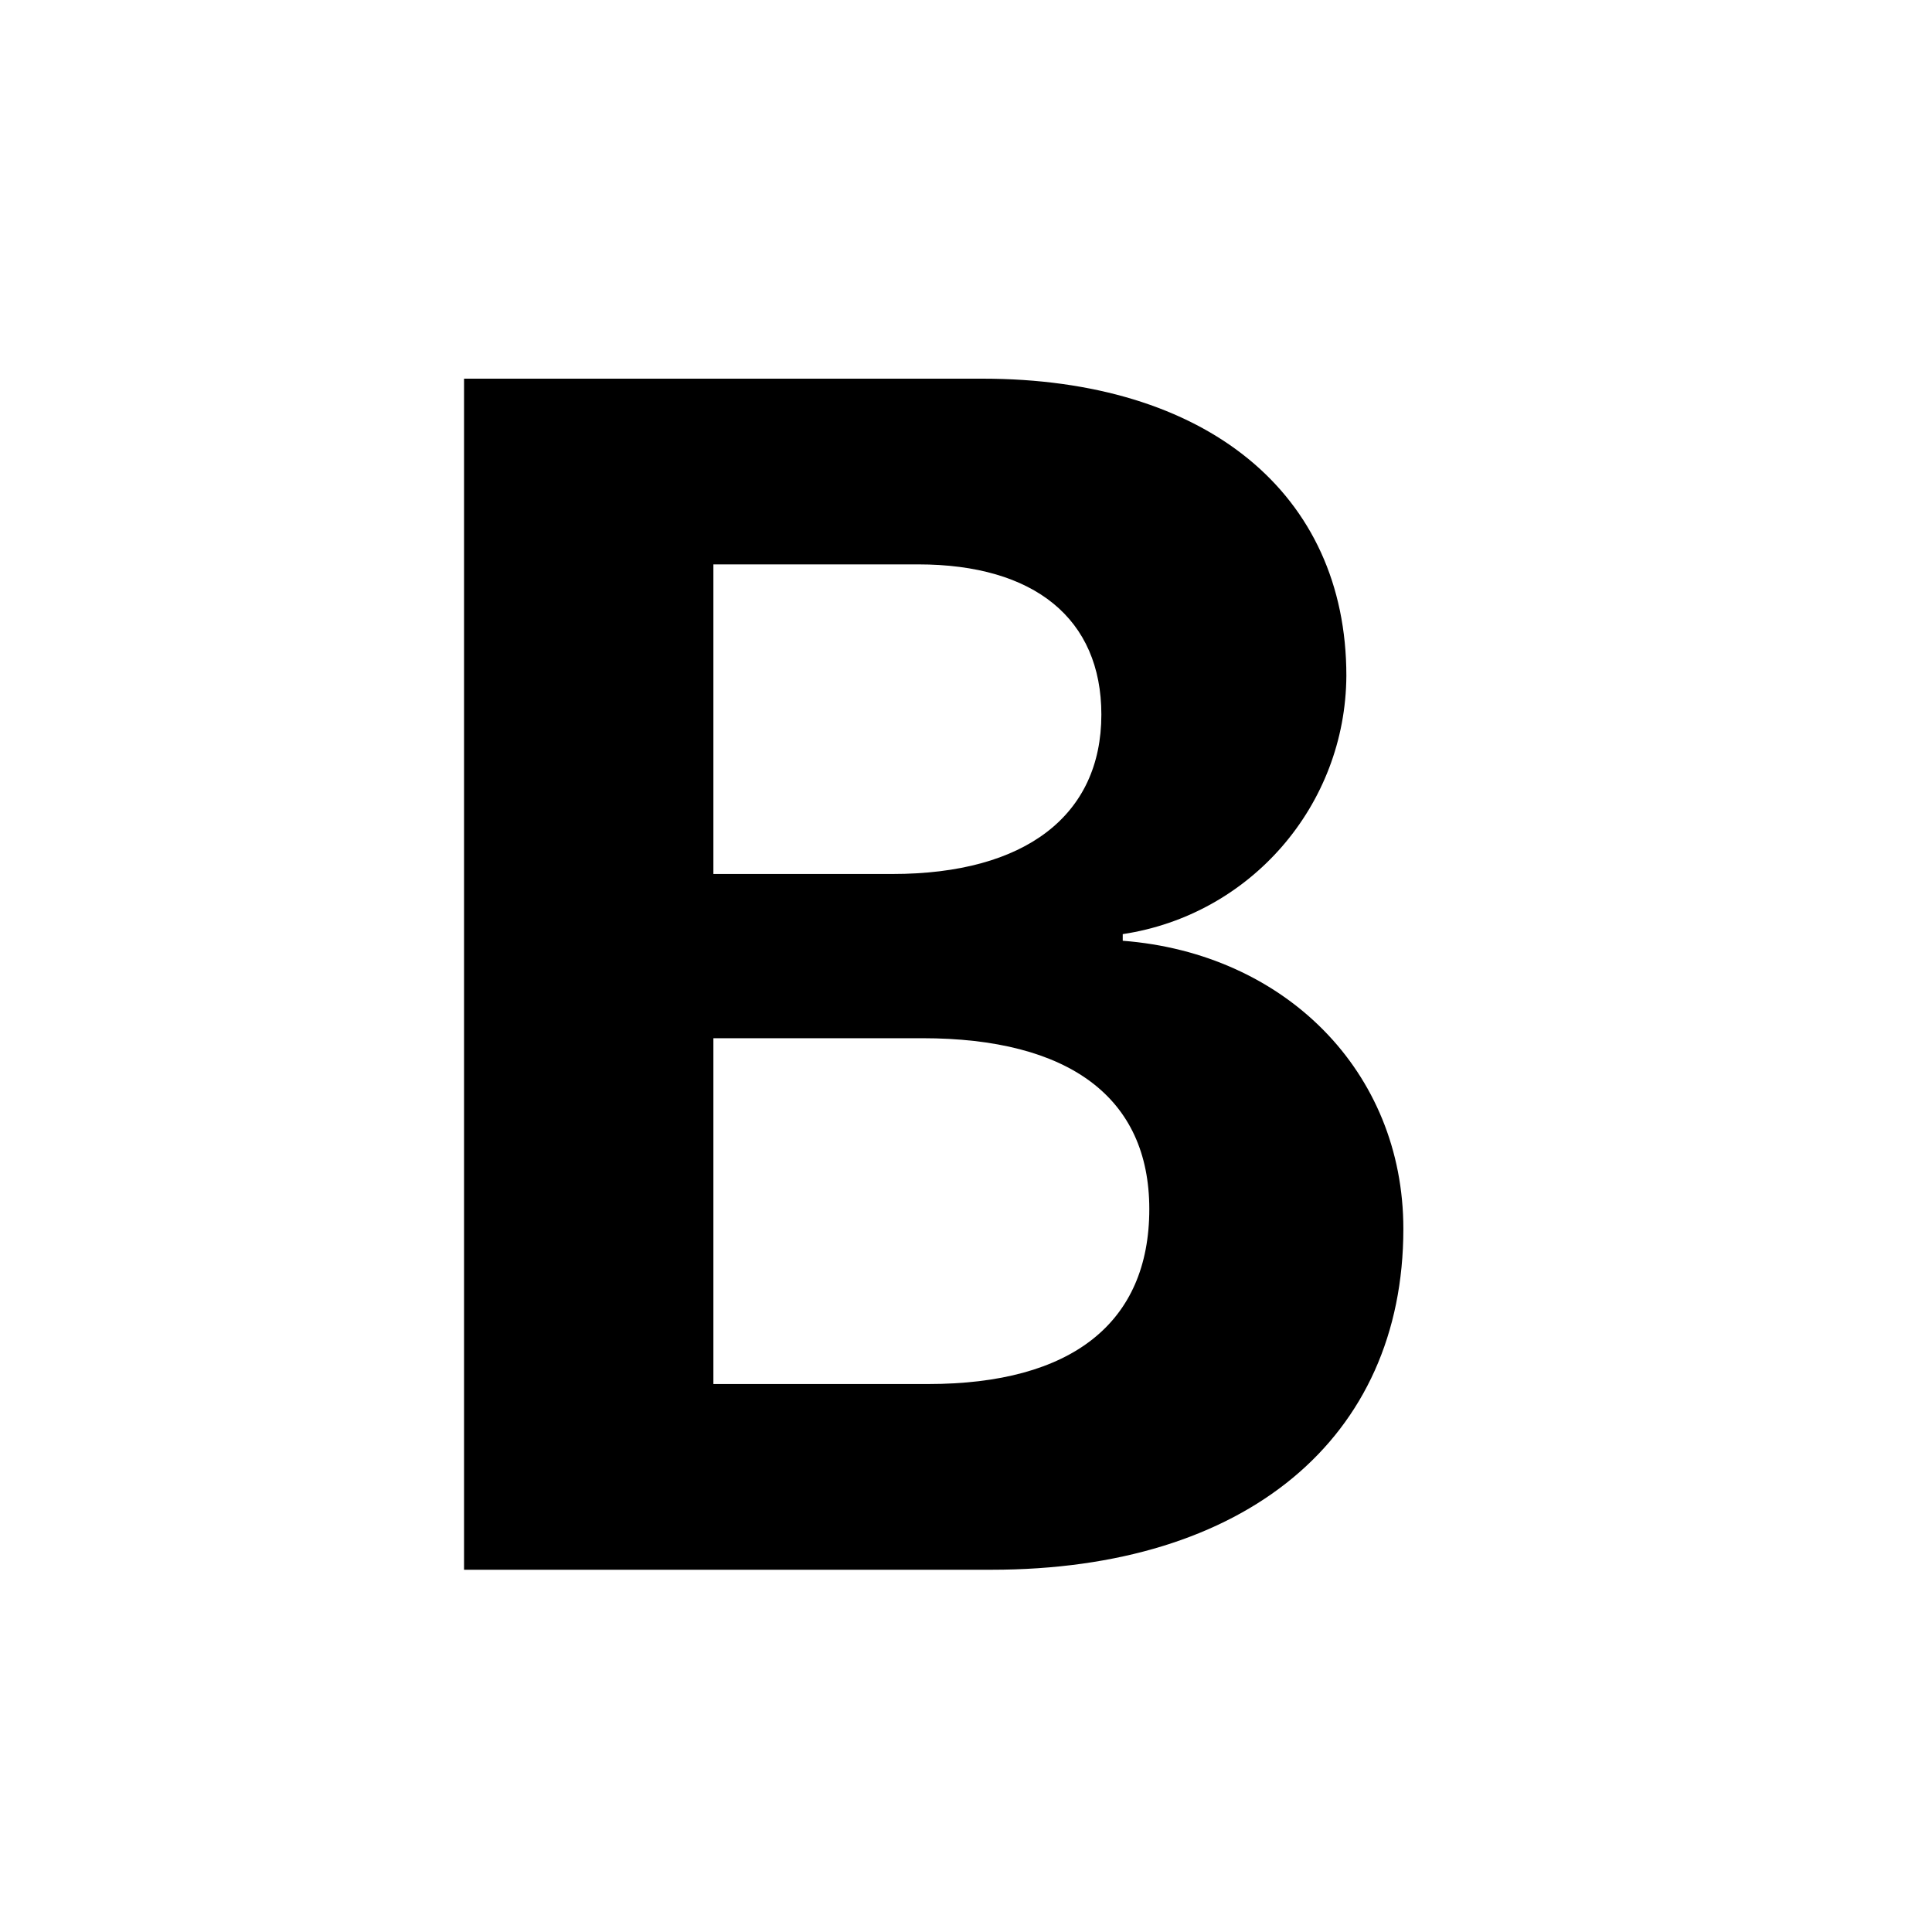
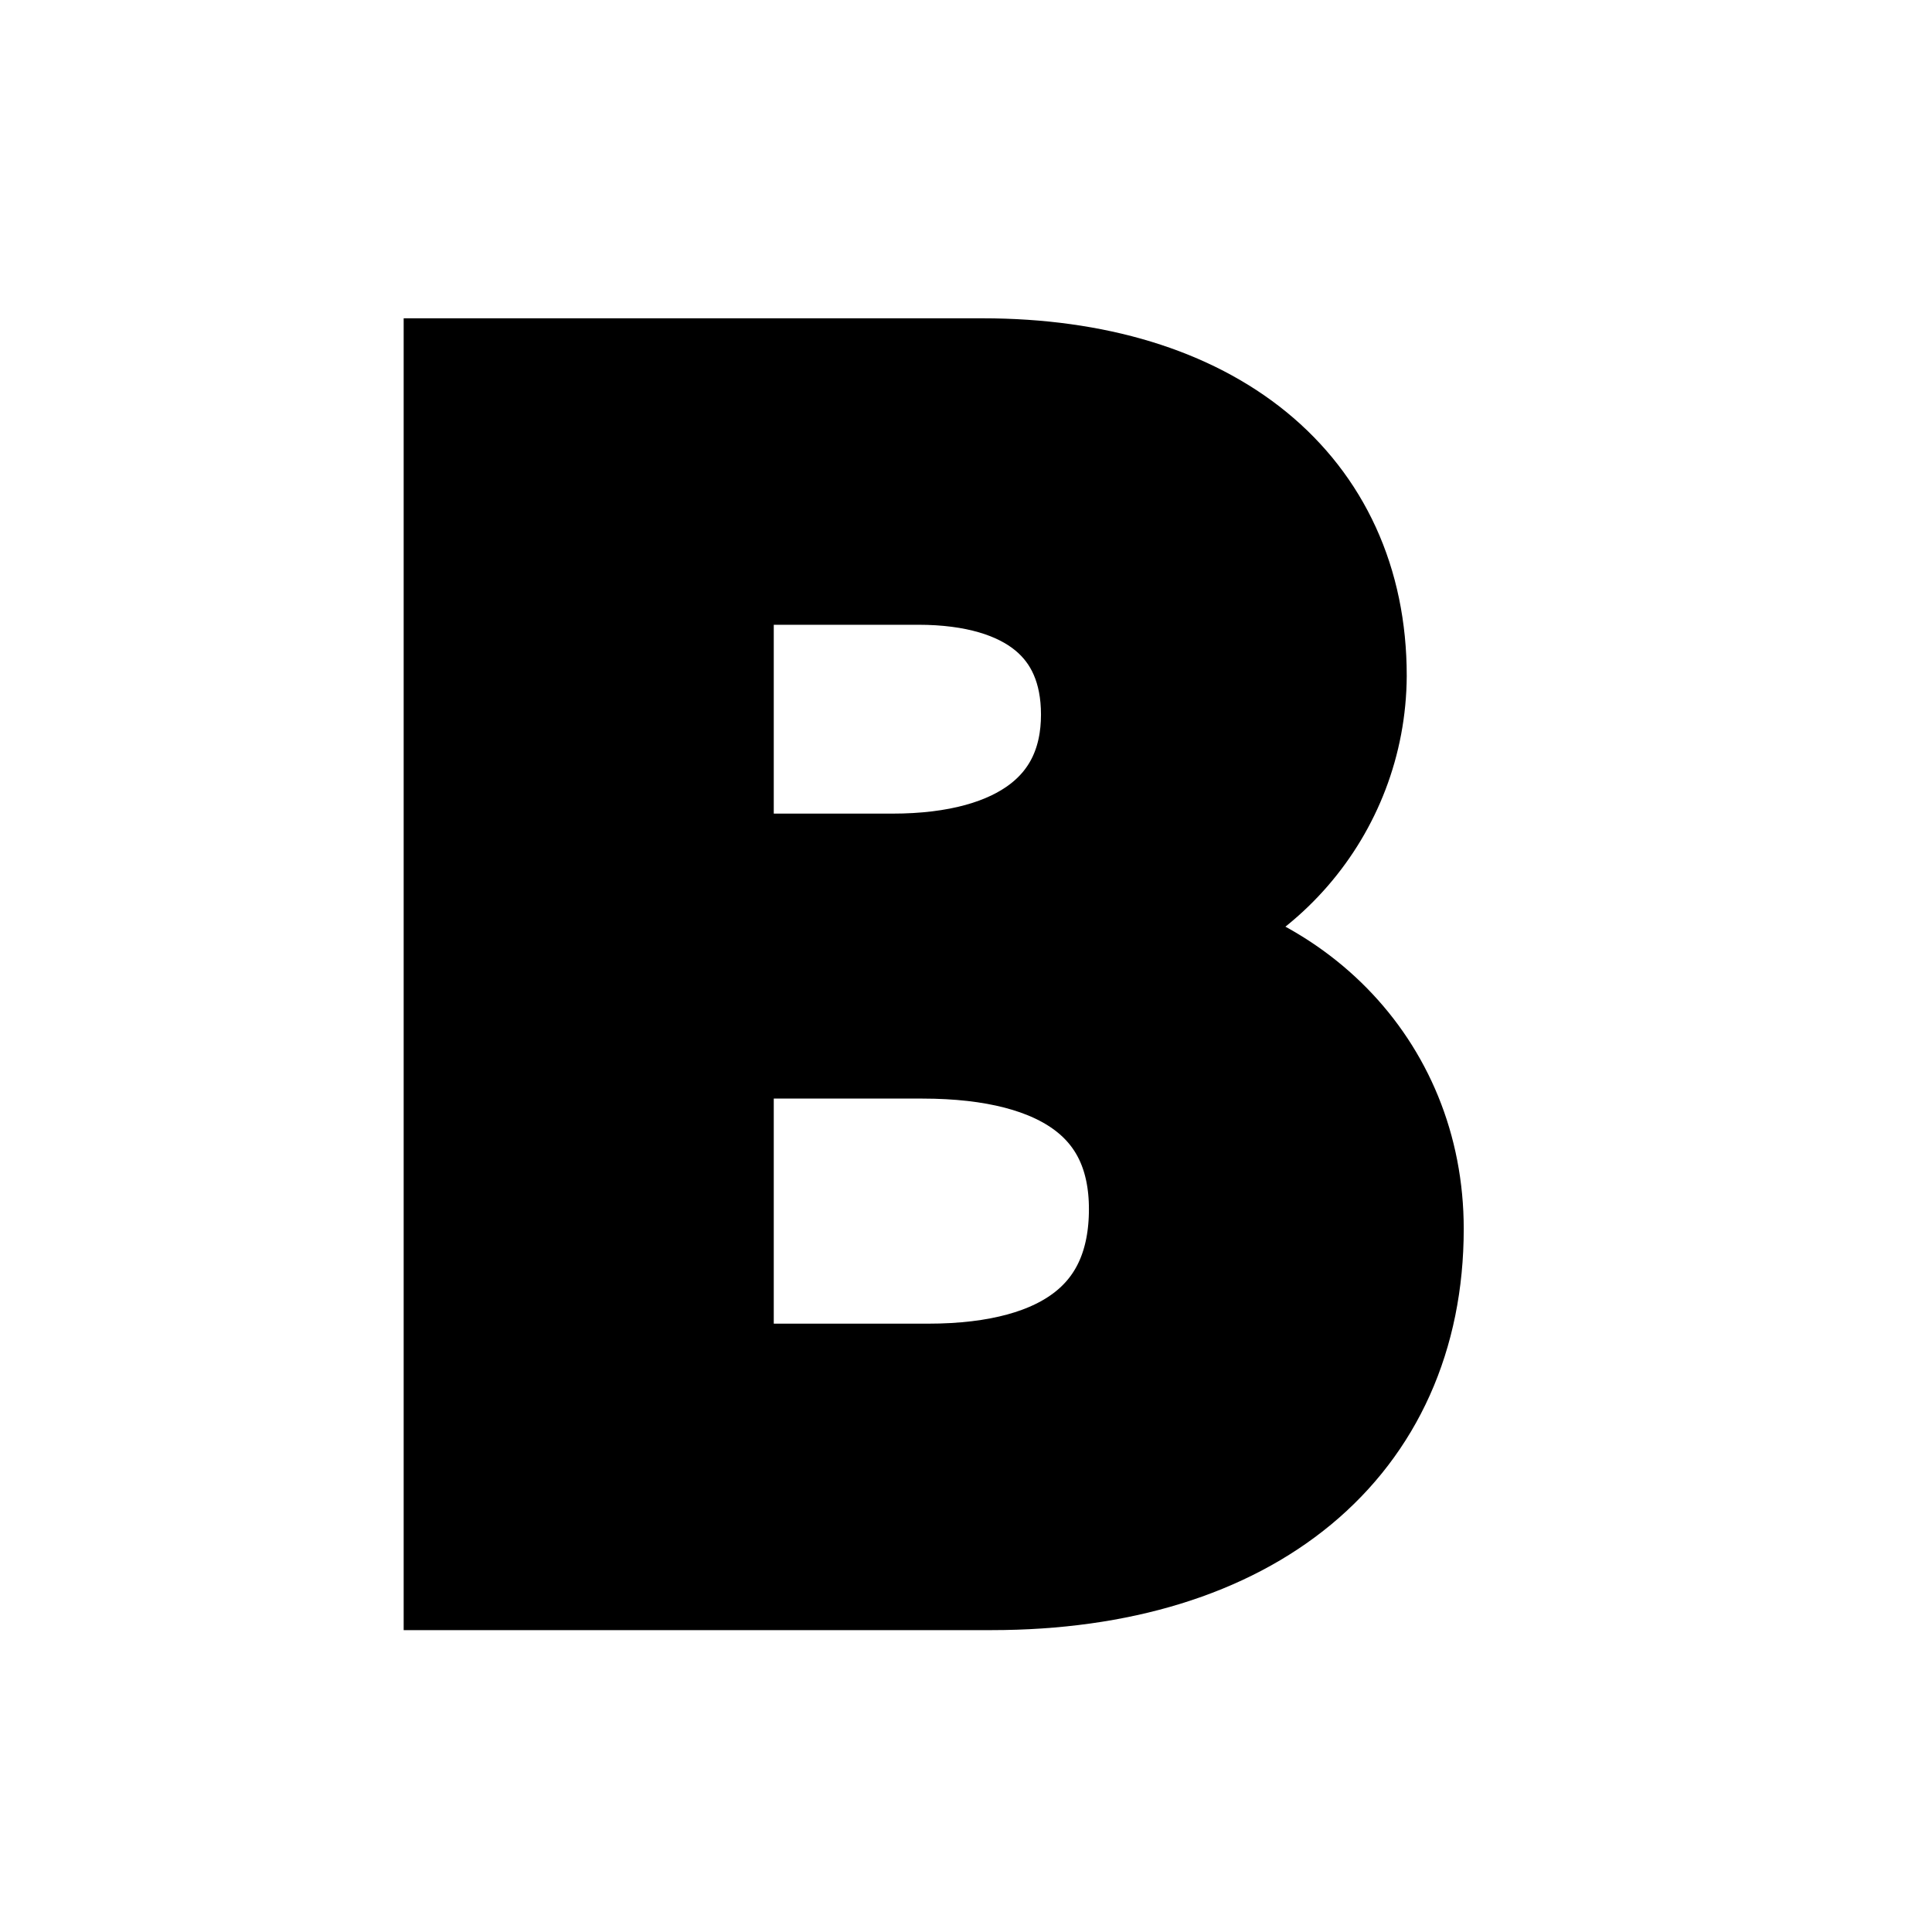
- <svg xmlns="http://www.w3.org/2000/svg" width="16" height="16" fill="currentColor" class="bi bi-type-bold" viewBox="0 0 16 16">
+ <svg xmlns="http://www.w3.org/2000/svg" width="16" height="16" fill="currentColor" stroke="currentColor" class="bi bi-type-bold" viewBox="0 0 16 16">
  <path d="M8.21 13c2.106 0 3.412-1.087 3.412-2.823 0-1.306-.984-2.283-2.324-2.386v-.055a2.176 2.176 0 0 0 1.852-2.14c0-1.51-1.162-2.46-3.014-2.46H3.843V13H8.21zM5.908 4.674h1.696c.963 0 1.517.451 1.517 1.244 0 .834-.629 1.32-1.73 1.32H5.908V4.673zm0 6.788V8.598h1.73c1.217 0 1.88.492 1.88 1.415 0 .943-.643 1.449-1.832 1.449H5.907z" />
</svg>
